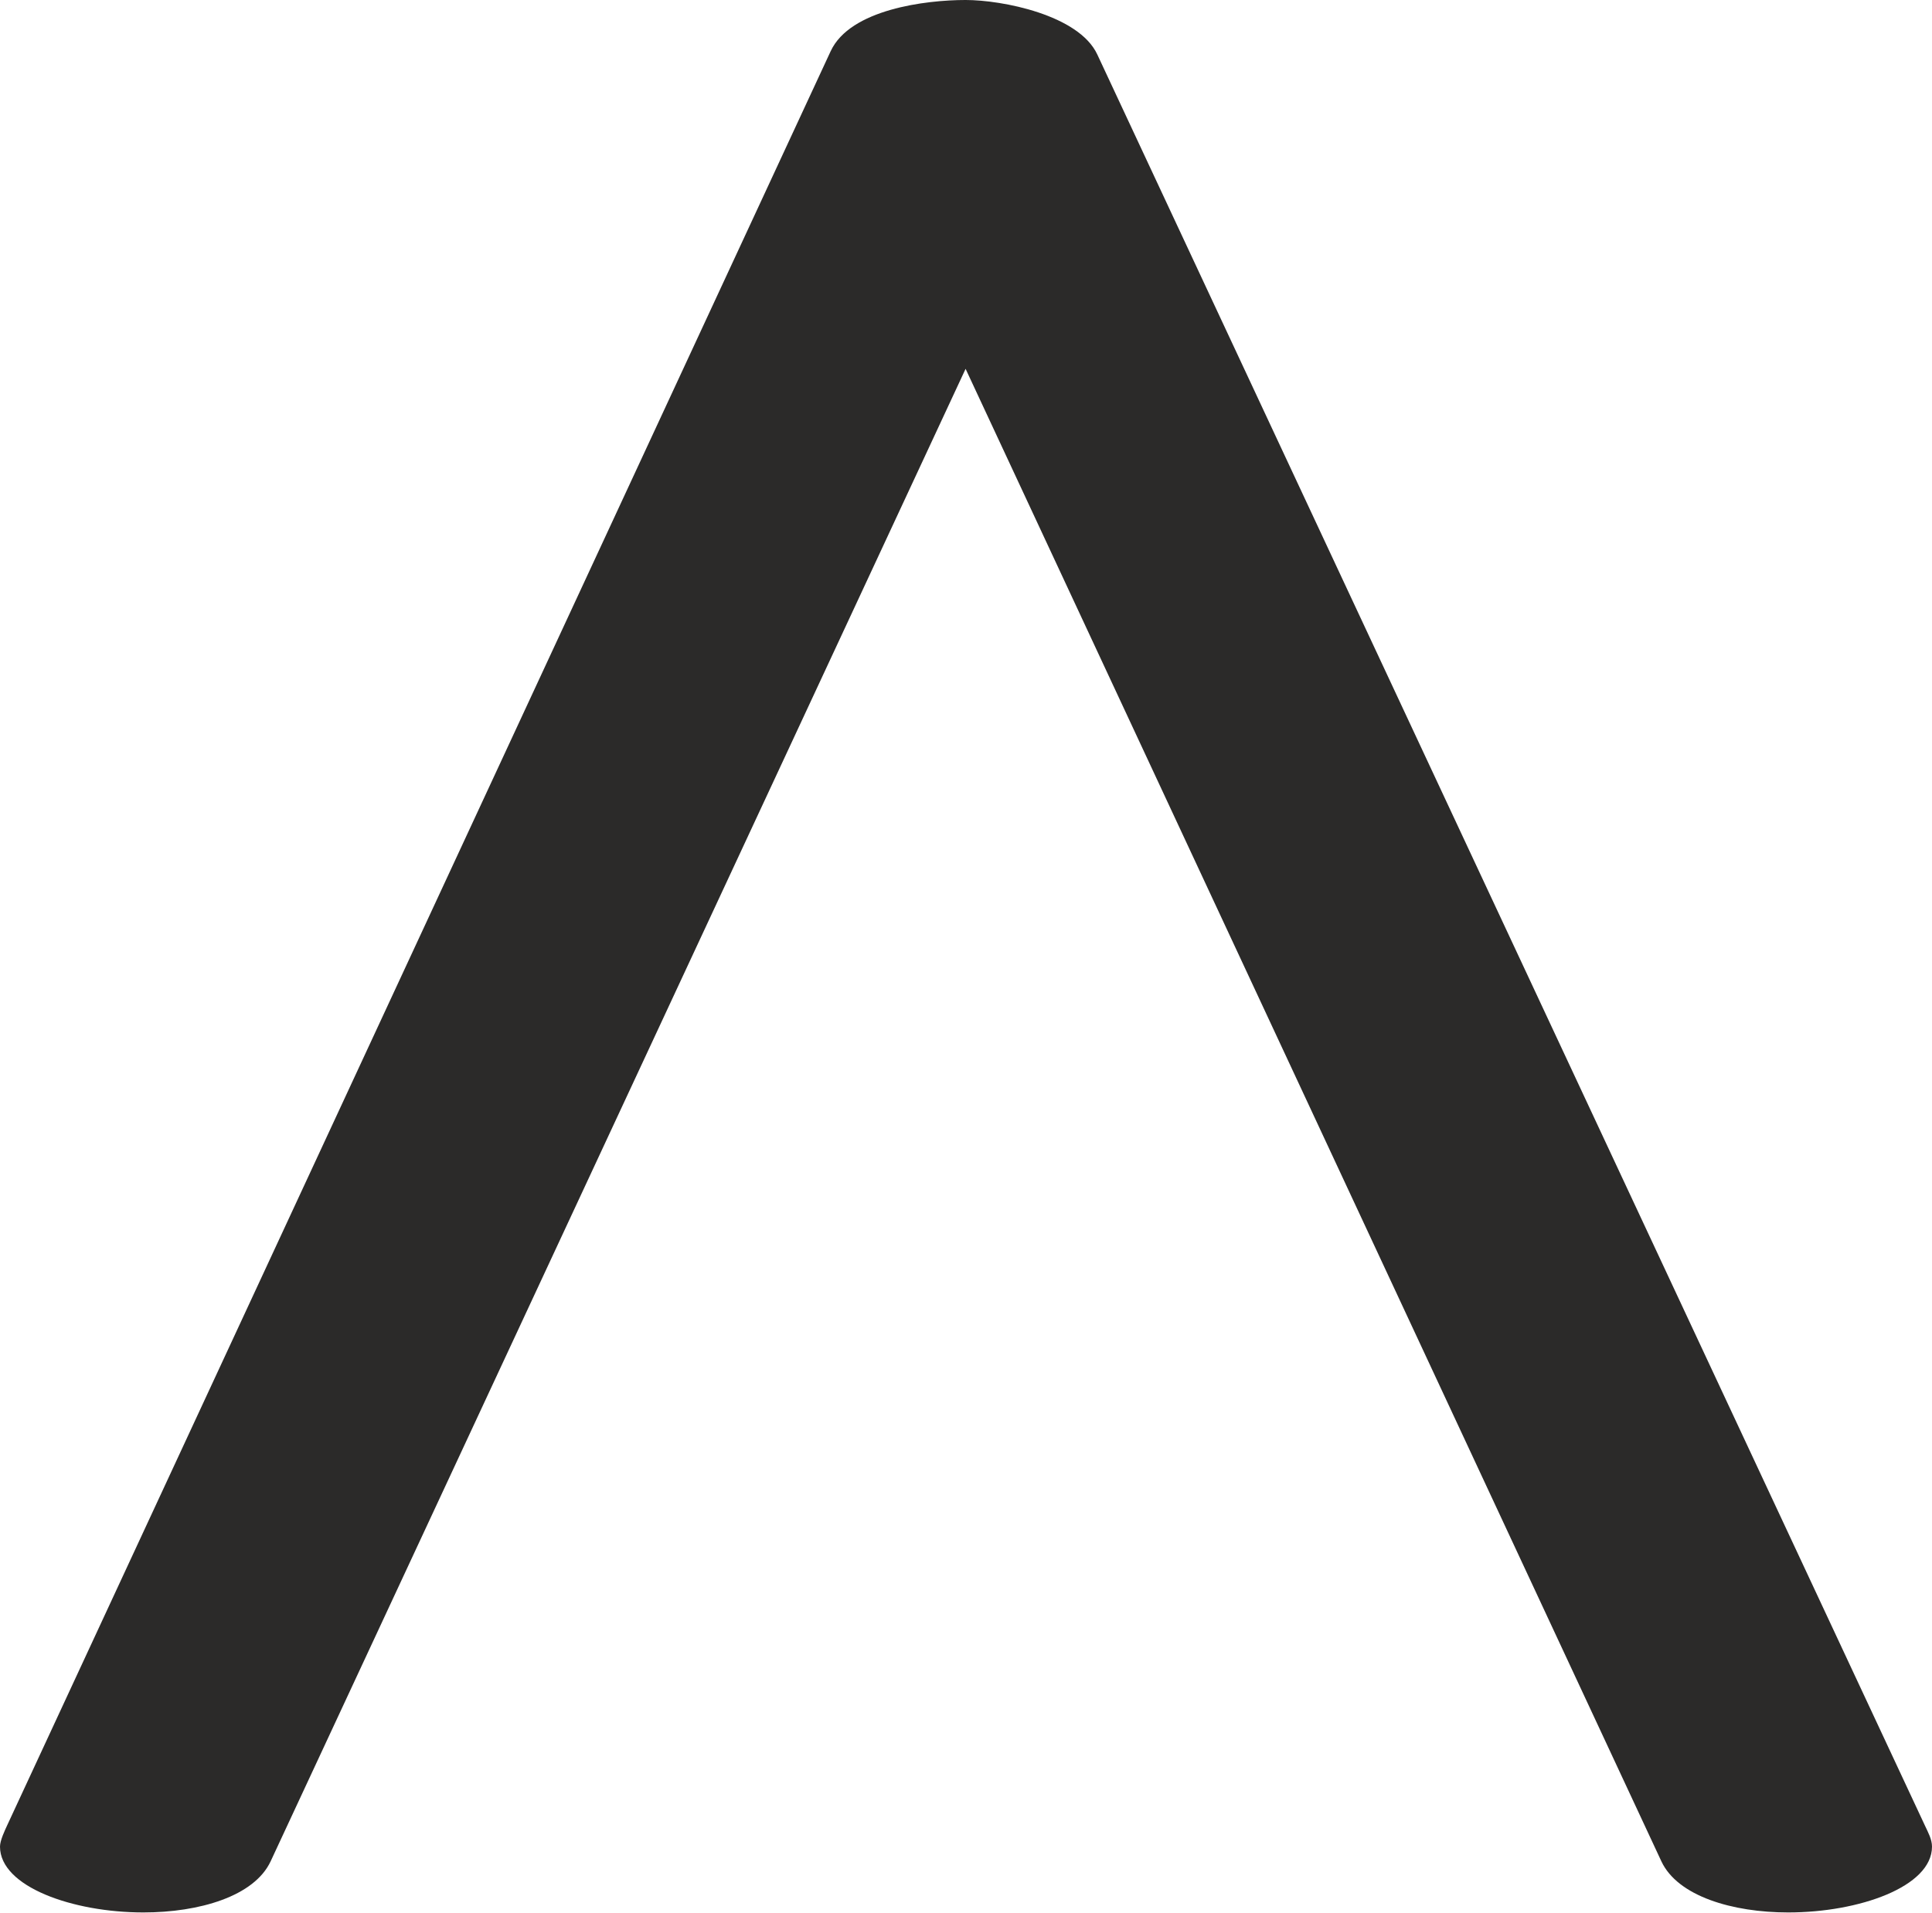
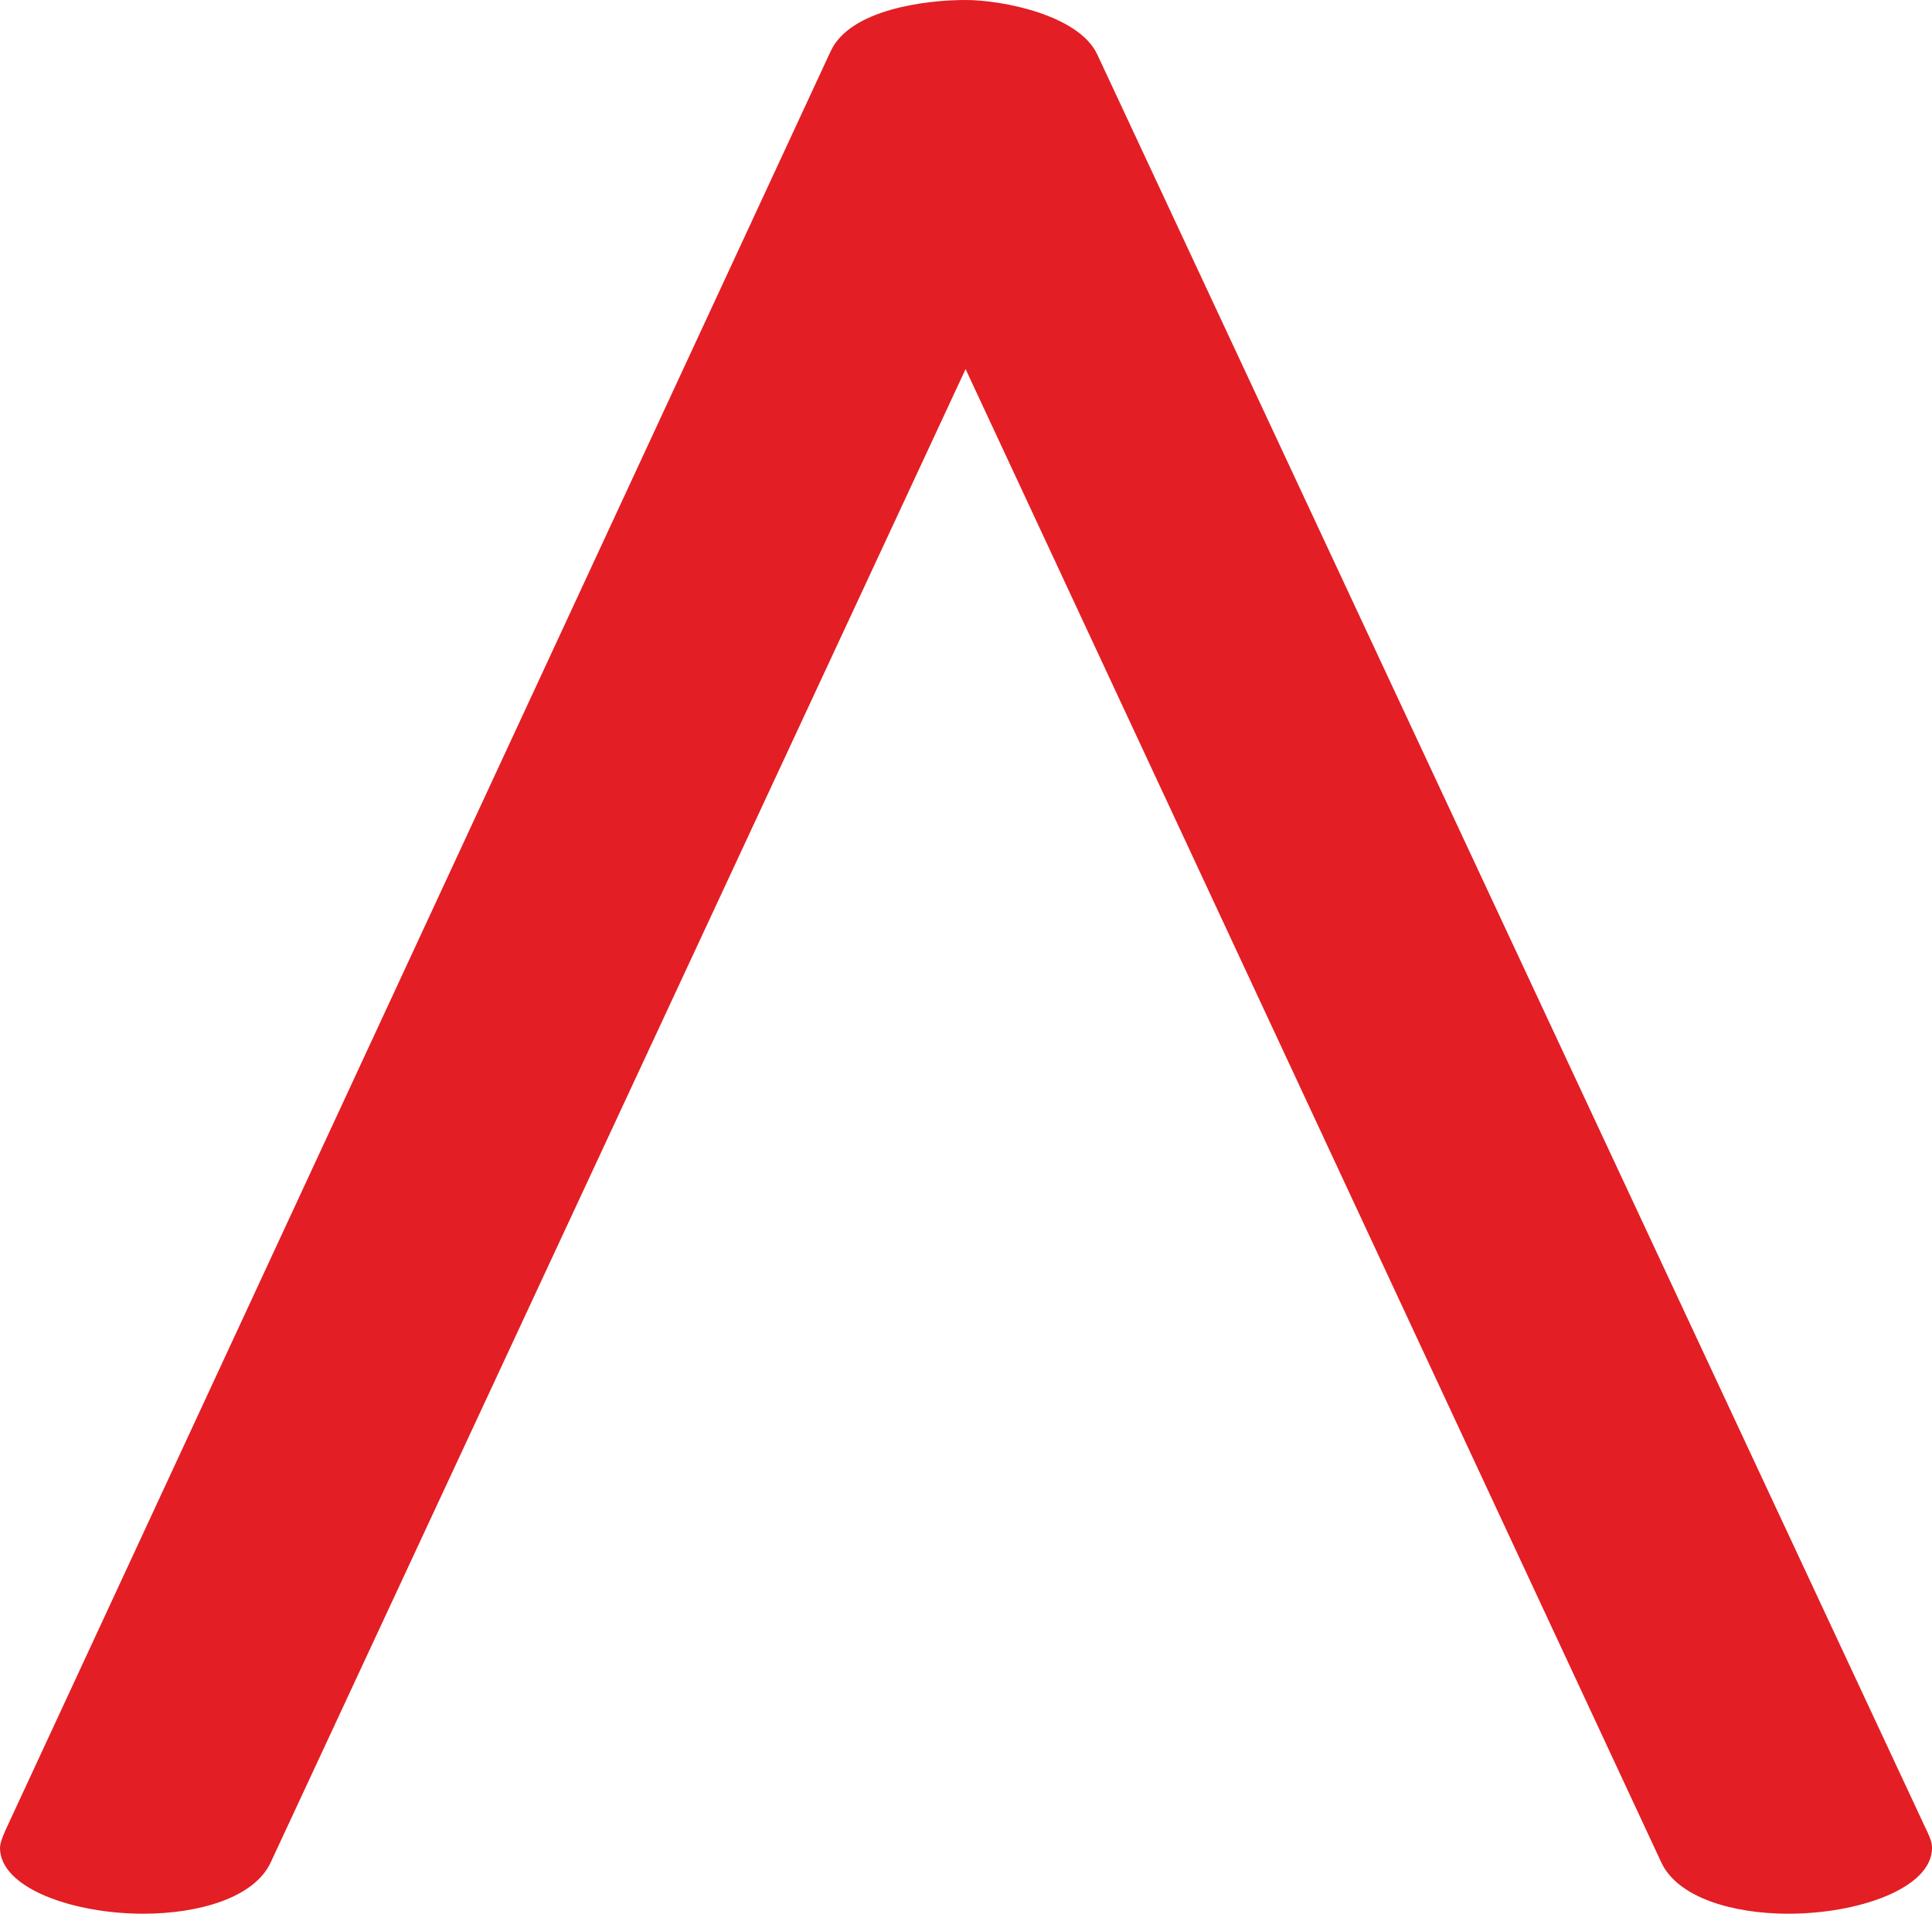
- <svg xmlns="http://www.w3.org/2000/svg" xml:space="preserve" width="113.242mm" height="112.122mm" version="1.1" style="shape-rendering:geometricPrecision; text-rendering:geometricPrecision; image-rendering:optimizeQuality; fill-rule:evenodd; clip-rule:evenodd" viewBox="0 0 11324.16 11212.18">
+ <svg xmlns="http://www.w3.org/2000/svg" xml:space="preserve" width="428px" height="424px" version="1.1" style="shape-rendering:geometricPrecision; text-rendering:geometricPrecision; image-rendering:optimizeQuality; fill-rule:evenodd; clip-rule:evenodd" viewBox="0 0 428 424">
  <defs>
    <style type="text/css">
   
-     .fil0 {fill:#2B2A29;fill-rule:nonzero}
+     .fil0 {fill:#E31E24;fill-rule:nonzero}
   
  </style>
  </defs>
  <g id="Layer_x0020_1">
-     <path class="fil0" d="M11324.16 10826.38c0,-42.9 -22.92,-83.8 -41.17,-122.9l-4851.51 -10384.37c-108.29,-231.79 -557.39,-319.12 -771.78,-319.12 -233.44,0 -676.91,54.57 -790.83,300.07l-4824.88 10397.11c-16.05,34.61 -43.99,93.16 -43.99,129.21 0,234.67 425.53,385.68 840.13,385.81 326.66,0.09 650.49,-94.28 746.3,-300.08l4073.27 -8749.7 4078.04 8749.7c95.62,205.14 417.8,300.08 743.47,300.08 415.49,0 842.95,-150.6 842.95,-385.81z" />
+     <path class="fil0" d="M428 409.41c0,-1.622 -0.866,-3.169 -1.556,-4.647l-183.364 -392.696c-4.093,-8.765 -21.067,-12.068 -29.17,-12.068 -8.823,0 -25.584,2.064 -29.89,11.348l-182.357 393.177c-0.607,1.309 -1.663,3.523 -1.663,4.886 0,8.875 16.083,14.585 31.753,14.59 12.346,0.004 24.585,-3.565 28.207,-11.348l153.95 -330.878 154.131 330.878c3.614,7.758 15.791,11.348 28.099,11.348 15.704,0 31.86,-5.695 31.86,-14.59z" />
  </g>
</svg>
